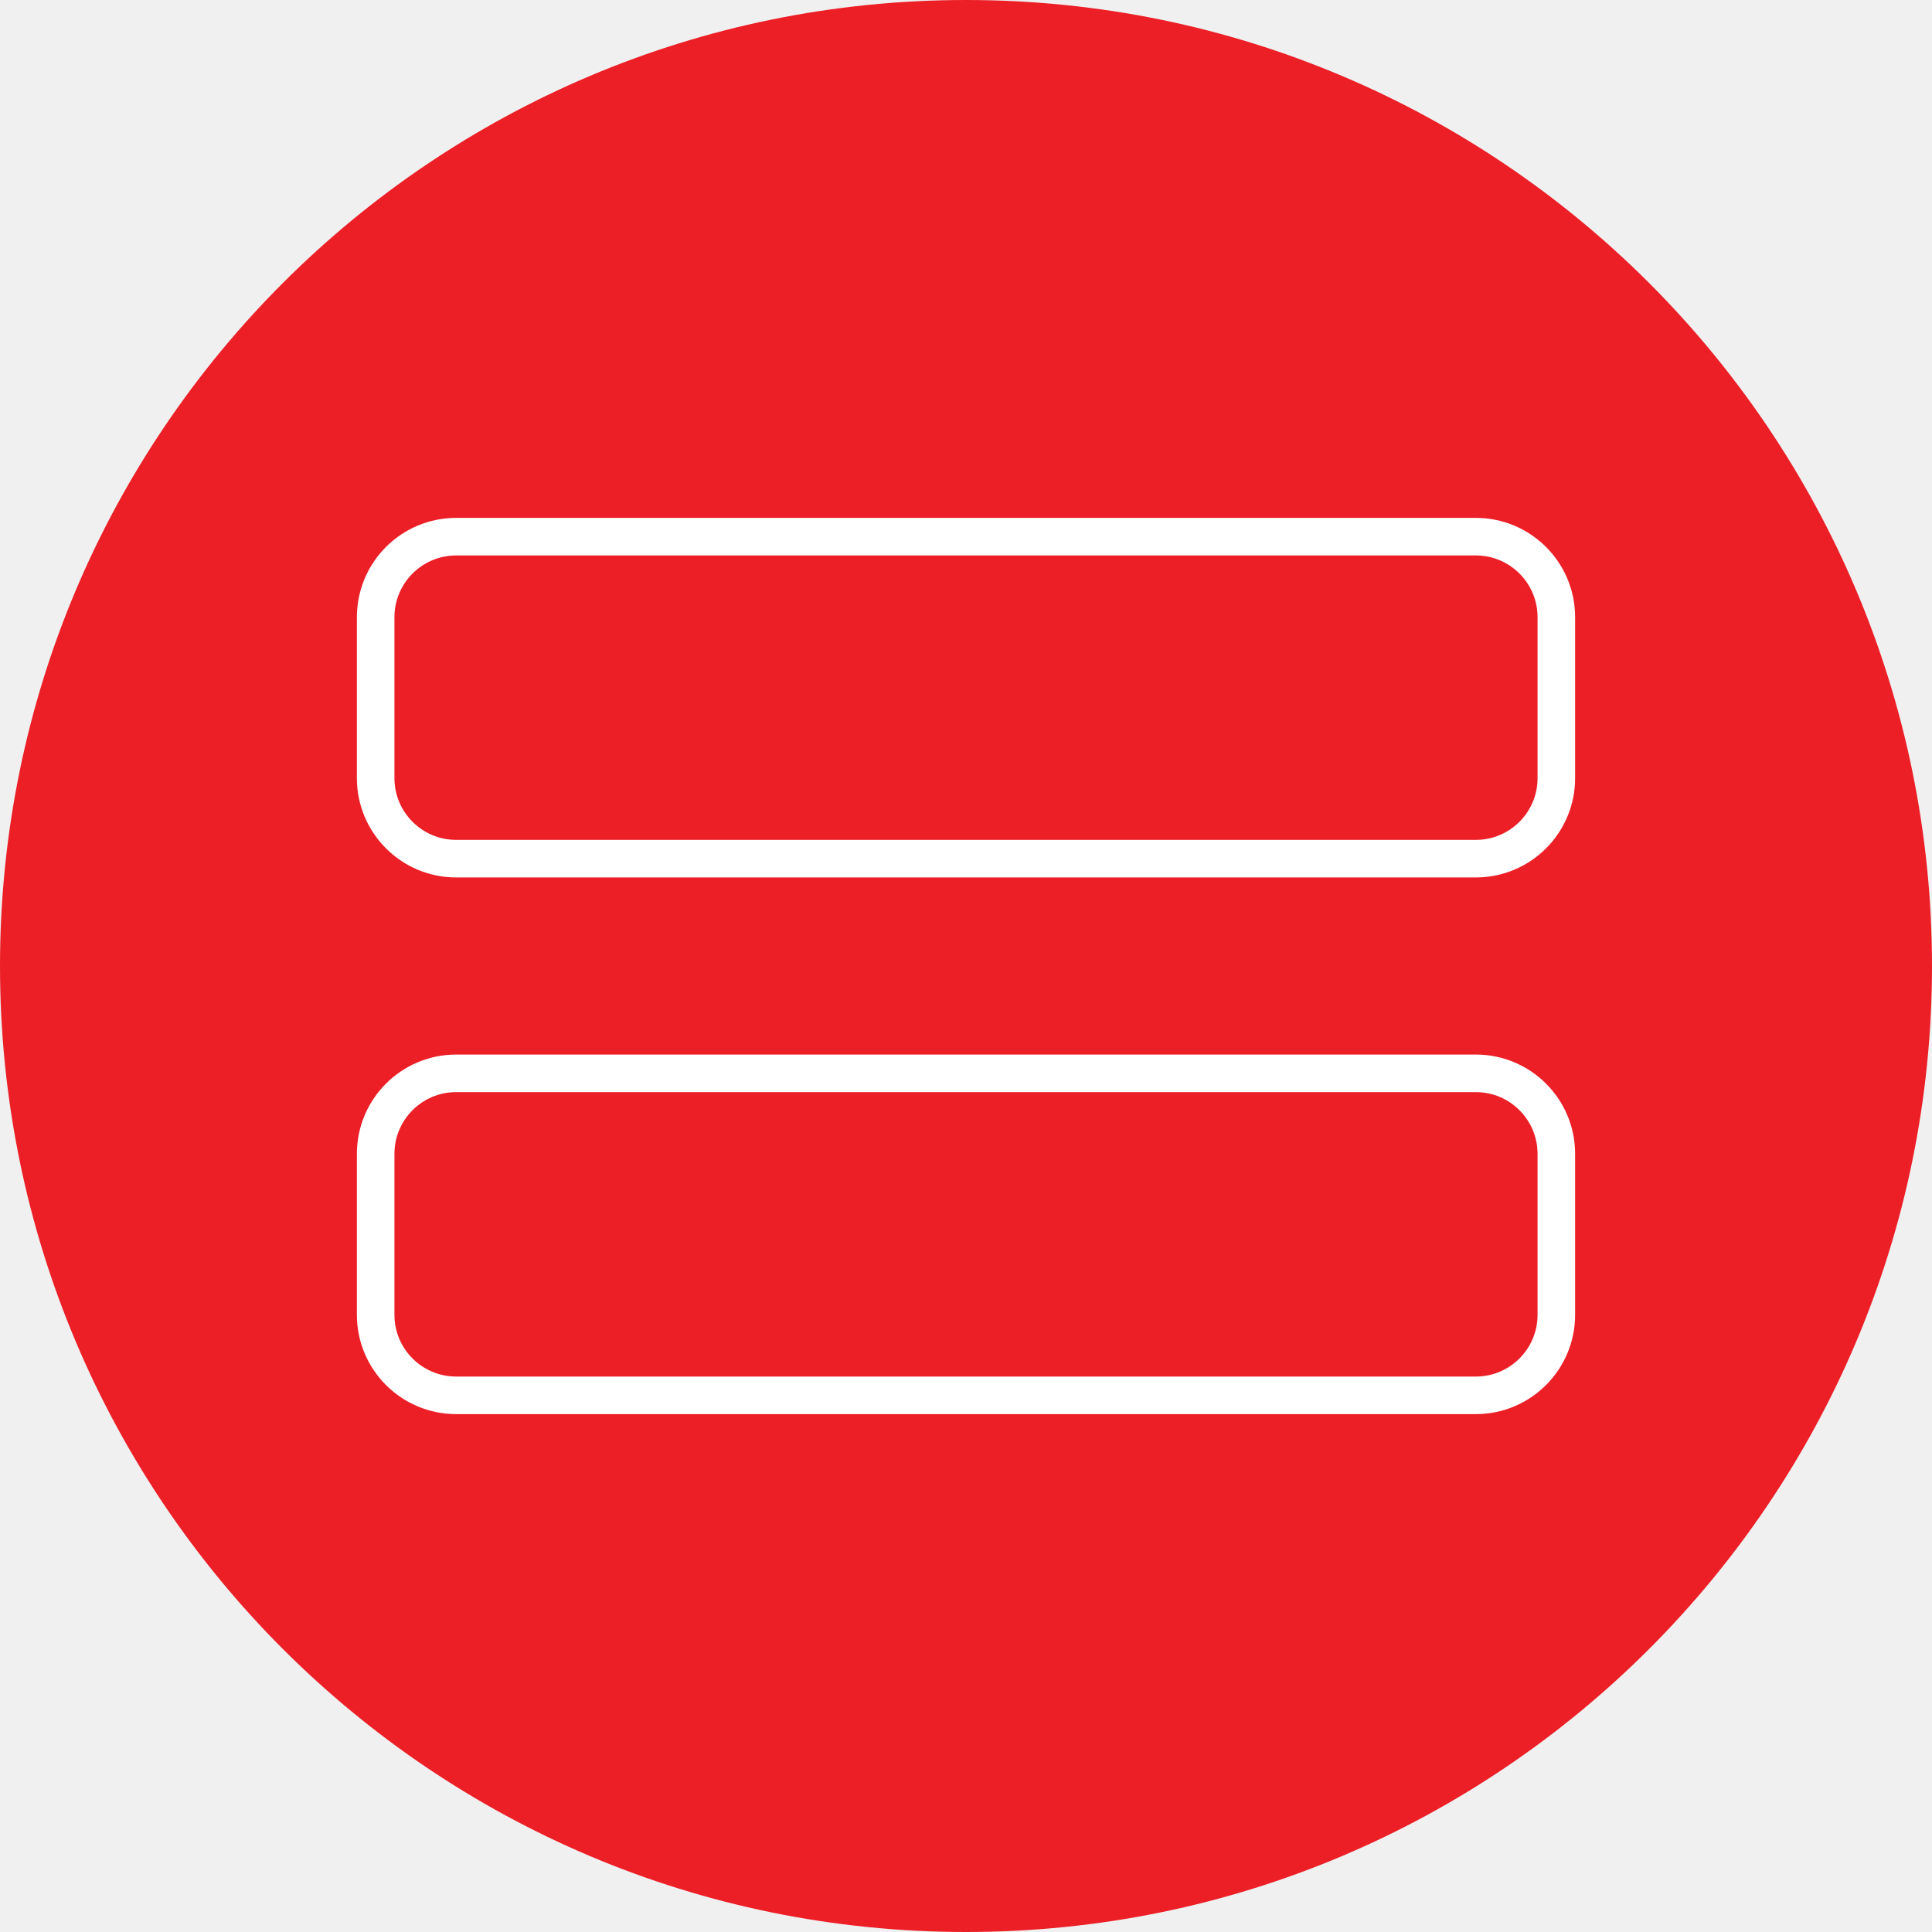
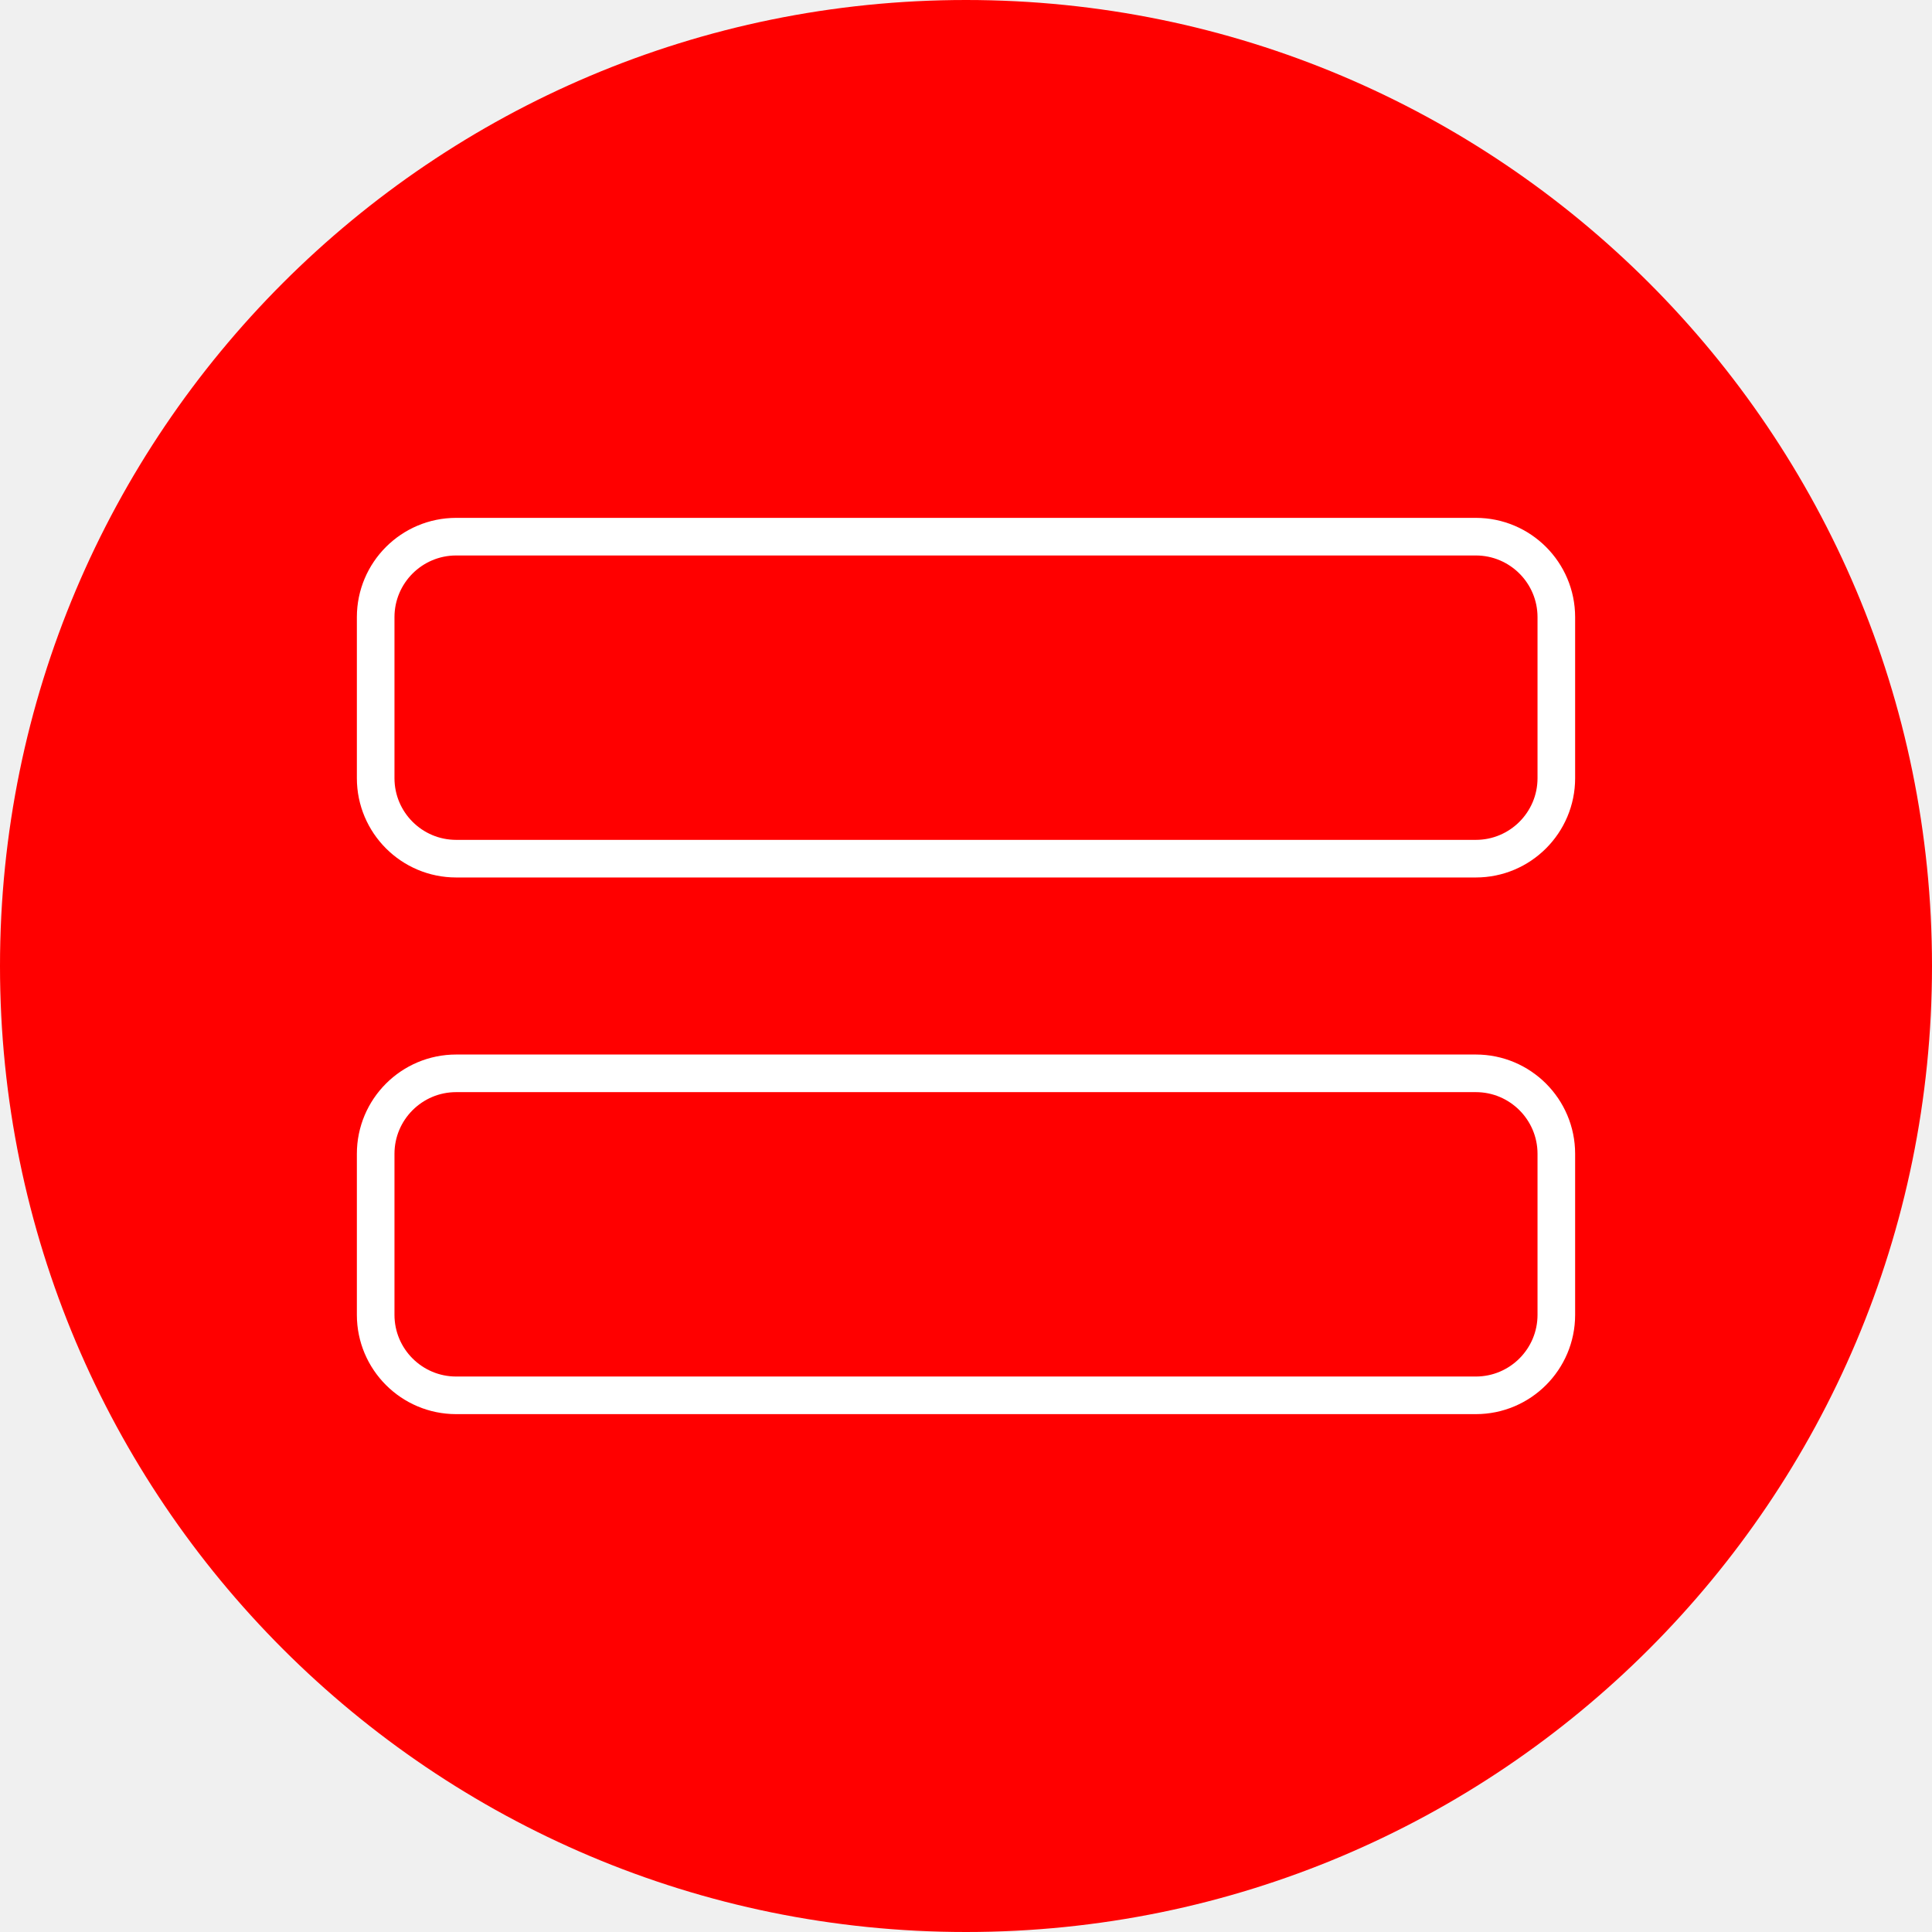
- <svg xmlns="http://www.w3.org/2000/svg" width="100%" height="100%" viewBox="0 0 36 36" version="1.1" xml:space="preserve" style="fill-rule:evenodd;clip-rule:evenodd;stroke-linecap:round;stroke-linejoin:round;stroke-miterlimit:1.5;">
-   <rect id="symbol-equality" x="0" y="0" width="36" height="36" style="fill:none;" />
+ <svg xmlns="http://www.w3.org/2000/svg" width="100%" height="100%" viewBox="0 0 150 150" version="1.1" xml:space="preserve" style="fill-rule:evenodd;clip-rule:evenodd;stroke-linecap:round;stroke-linejoin:round;stroke-miterlimit:1.5;">
+   <rect id="symbol-equality" x="0" y="0" width="150" height="150" style="fill:none;" />
  <g id="bg-white">
-     <circle cx="18" cy="18" r="18" style="fill:#ec1f27;" />
+     <circle cx="75" cy="75" r="75" style="fill:#f00;" />
  </g>
-   <path d="M29,11.5c0,-0.828 -0.672,-1.5 -1.5,-1.5l-19,0c-0.828,0 -1.5,0.672 -1.5,1.5l0,3c0,0.828 0.672,1.5 1.5,1.5l19,0c0.828,0 1.5,-0.672 1.5,-1.5l0,-3Z" style="fill:none;stroke:#fff;stroke-width:0.7px;" />
-   <path d="M29,21.5c0,-0.828 -0.672,-1.5 -1.5,-1.5l-19,0c-0.828,0 -1.5,0.672 -1.5,1.5l0,3c0,0.828 0.672,1.5 1.5,1.5l19,0c0.828,0 1.5,-0.672 1.5,-1.5l0,-3Z" style="fill:none;stroke:#fff;stroke-width:0.7px;" />
+   <path d="M120.833,47.917c0,-3.45 -2.8,-6.25 -6.25,-6.25l-79.166,0c-3.45,0 -6.25,2.8 -6.25,6.25l0,12.5c0,3.449 2.8,6.25 6.25,6.25l79.166,0c3.45,0 6.25,-2.801 6.25,-6.25l0,-12.5Z" style="fill:none;stroke:#fff;stroke-width:2.92px;" />
+   <path d="M120.833,89.583c0,-3.449 -2.8,-6.25 -6.25,-6.25l-79.166,0c-3.45,0 -6.25,2.801 -6.25,6.25l0,12.5c0,3.45 2.8,6.25 6.25,6.25l79.166,0c3.45,0 6.25,-2.8 6.25,-6.25l0,-12.5Z" style="fill:none;stroke:#fff;stroke-width:2.92px;" />
</svg>
